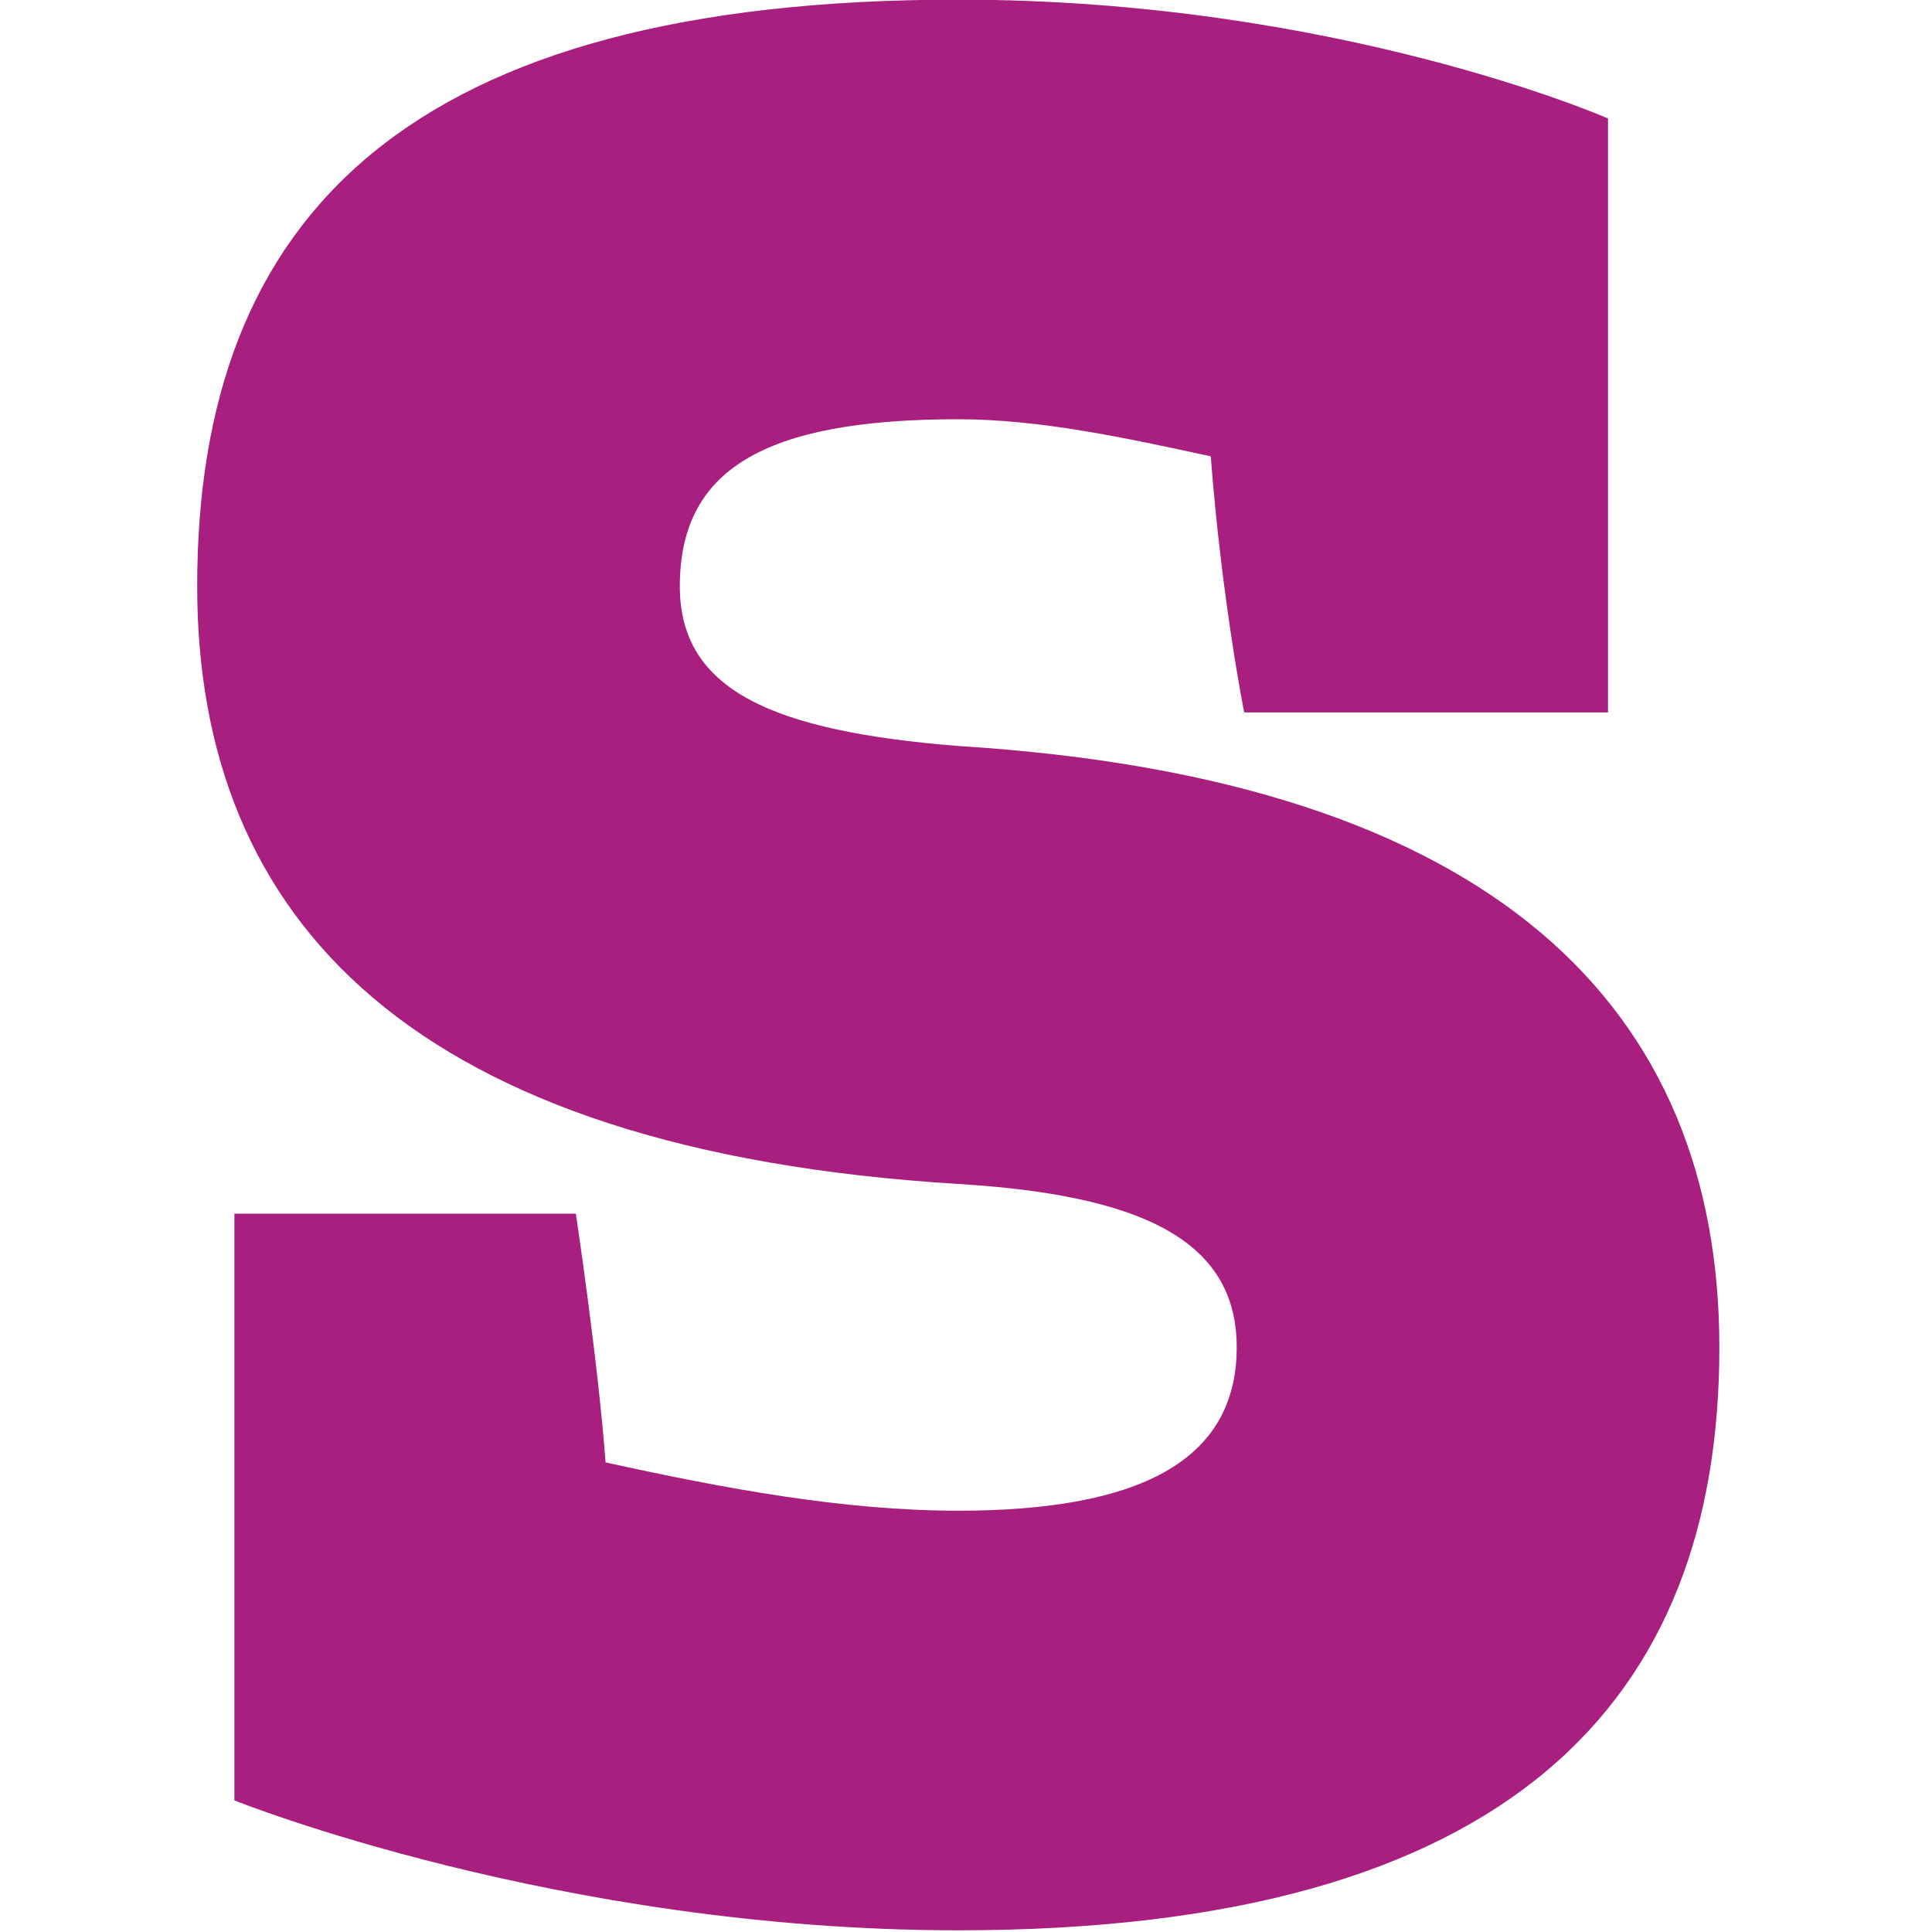
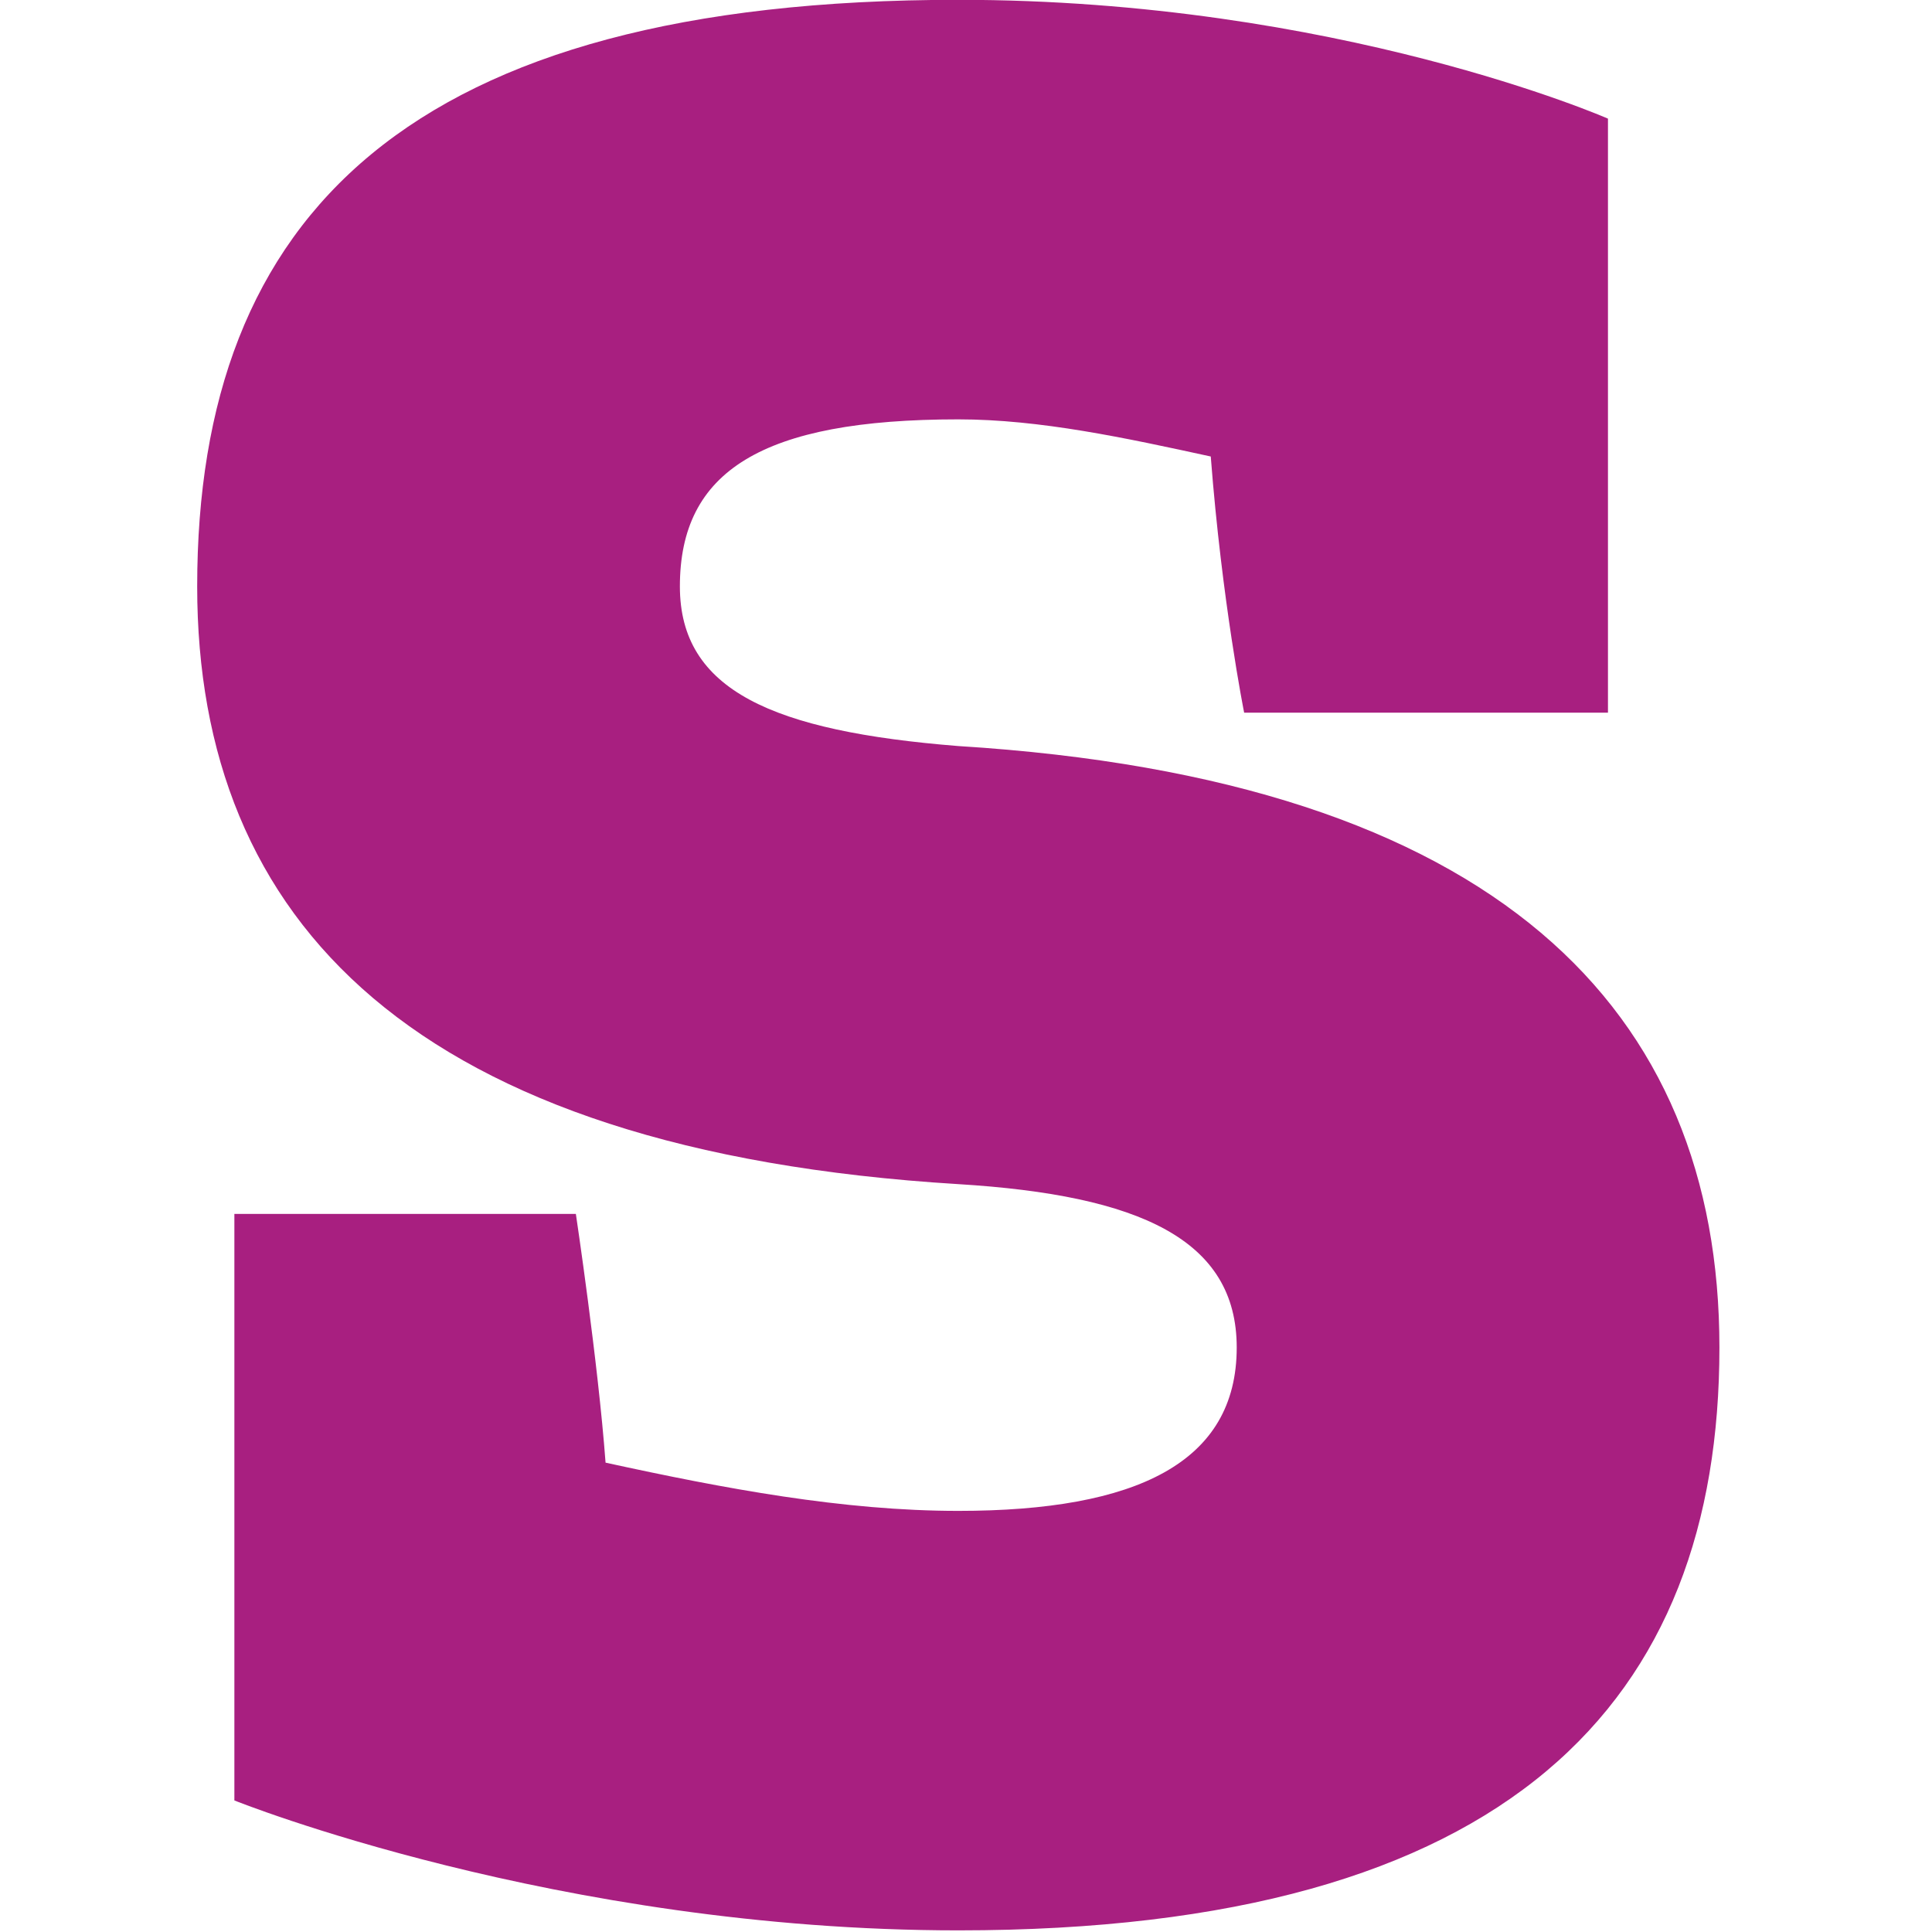
- <svg xmlns="http://www.w3.org/2000/svg" version="1.1" width="16" height="16" viewBox="0 0 16 16">
-   <path fill="#a81f80" d="M1.941 10.052v4.858c0 0 2.675 1.076 5.995 1.076 4.581 0 6.303-1.906 6.303-4.827 0-2.798-1.845-4.704-6.303-4.981-1.537-0.123-2.306-0.461-2.306-1.322 0-0.953 0.676-1.384 2.306-1.384 0.676 0 1.384 0.154 2.091 0.307 0.092 1.199 0.277 2.121 0.277 2.121h3.013v-4.919c0 0-2.244-0.984-5.381-0.984-4.55 0-6.303 1.783-6.303 4.858 0 2.767 1.783 4.673 6.303 4.95 1.507 0.092 2.306 0.461 2.306 1.353 0 0.953-0.83 1.353-2.306 1.353-0.953 0-1.937-0.184-2.921-0.4-0.061-0.83-0.246-2.060-0.246-2.060h-2.829z" />
+ <svg xmlns="http://www.w3.org/2000/svg" version="1.1" width="32" height="32" viewBox="0 0 32 32">
+   <path fill="#a81f80" d="M3.882 20.105v9.716c0 0 5.35 2.152 11.991 2.152 9.162 0 12.606-3.813 12.606-9.654 0-5.596-3.689-9.408-12.606-9.962-3.075-0.246-4.612-0.922-4.612-2.644 0-1.906 1.353-2.767 4.612-2.767 1.353 0 2.767 0.307 4.181 0.615 0.184 2.398 0.553 4.243 0.553 4.243h6.026v-9.839c0 0-4.489-1.968-10.761-1.968-9.101 0-12.606 3.567-12.606 9.716 0 5.534 3.567 9.347 12.606 9.9 3.013 0.184 4.612 0.922 4.612 2.706 0 1.906-1.66 2.706-4.612 2.706-1.906 0-3.874-0.369-5.842-0.799-0.123-1.66-0.492-4.12-0.492-4.12h-5.657z" />
</svg>
